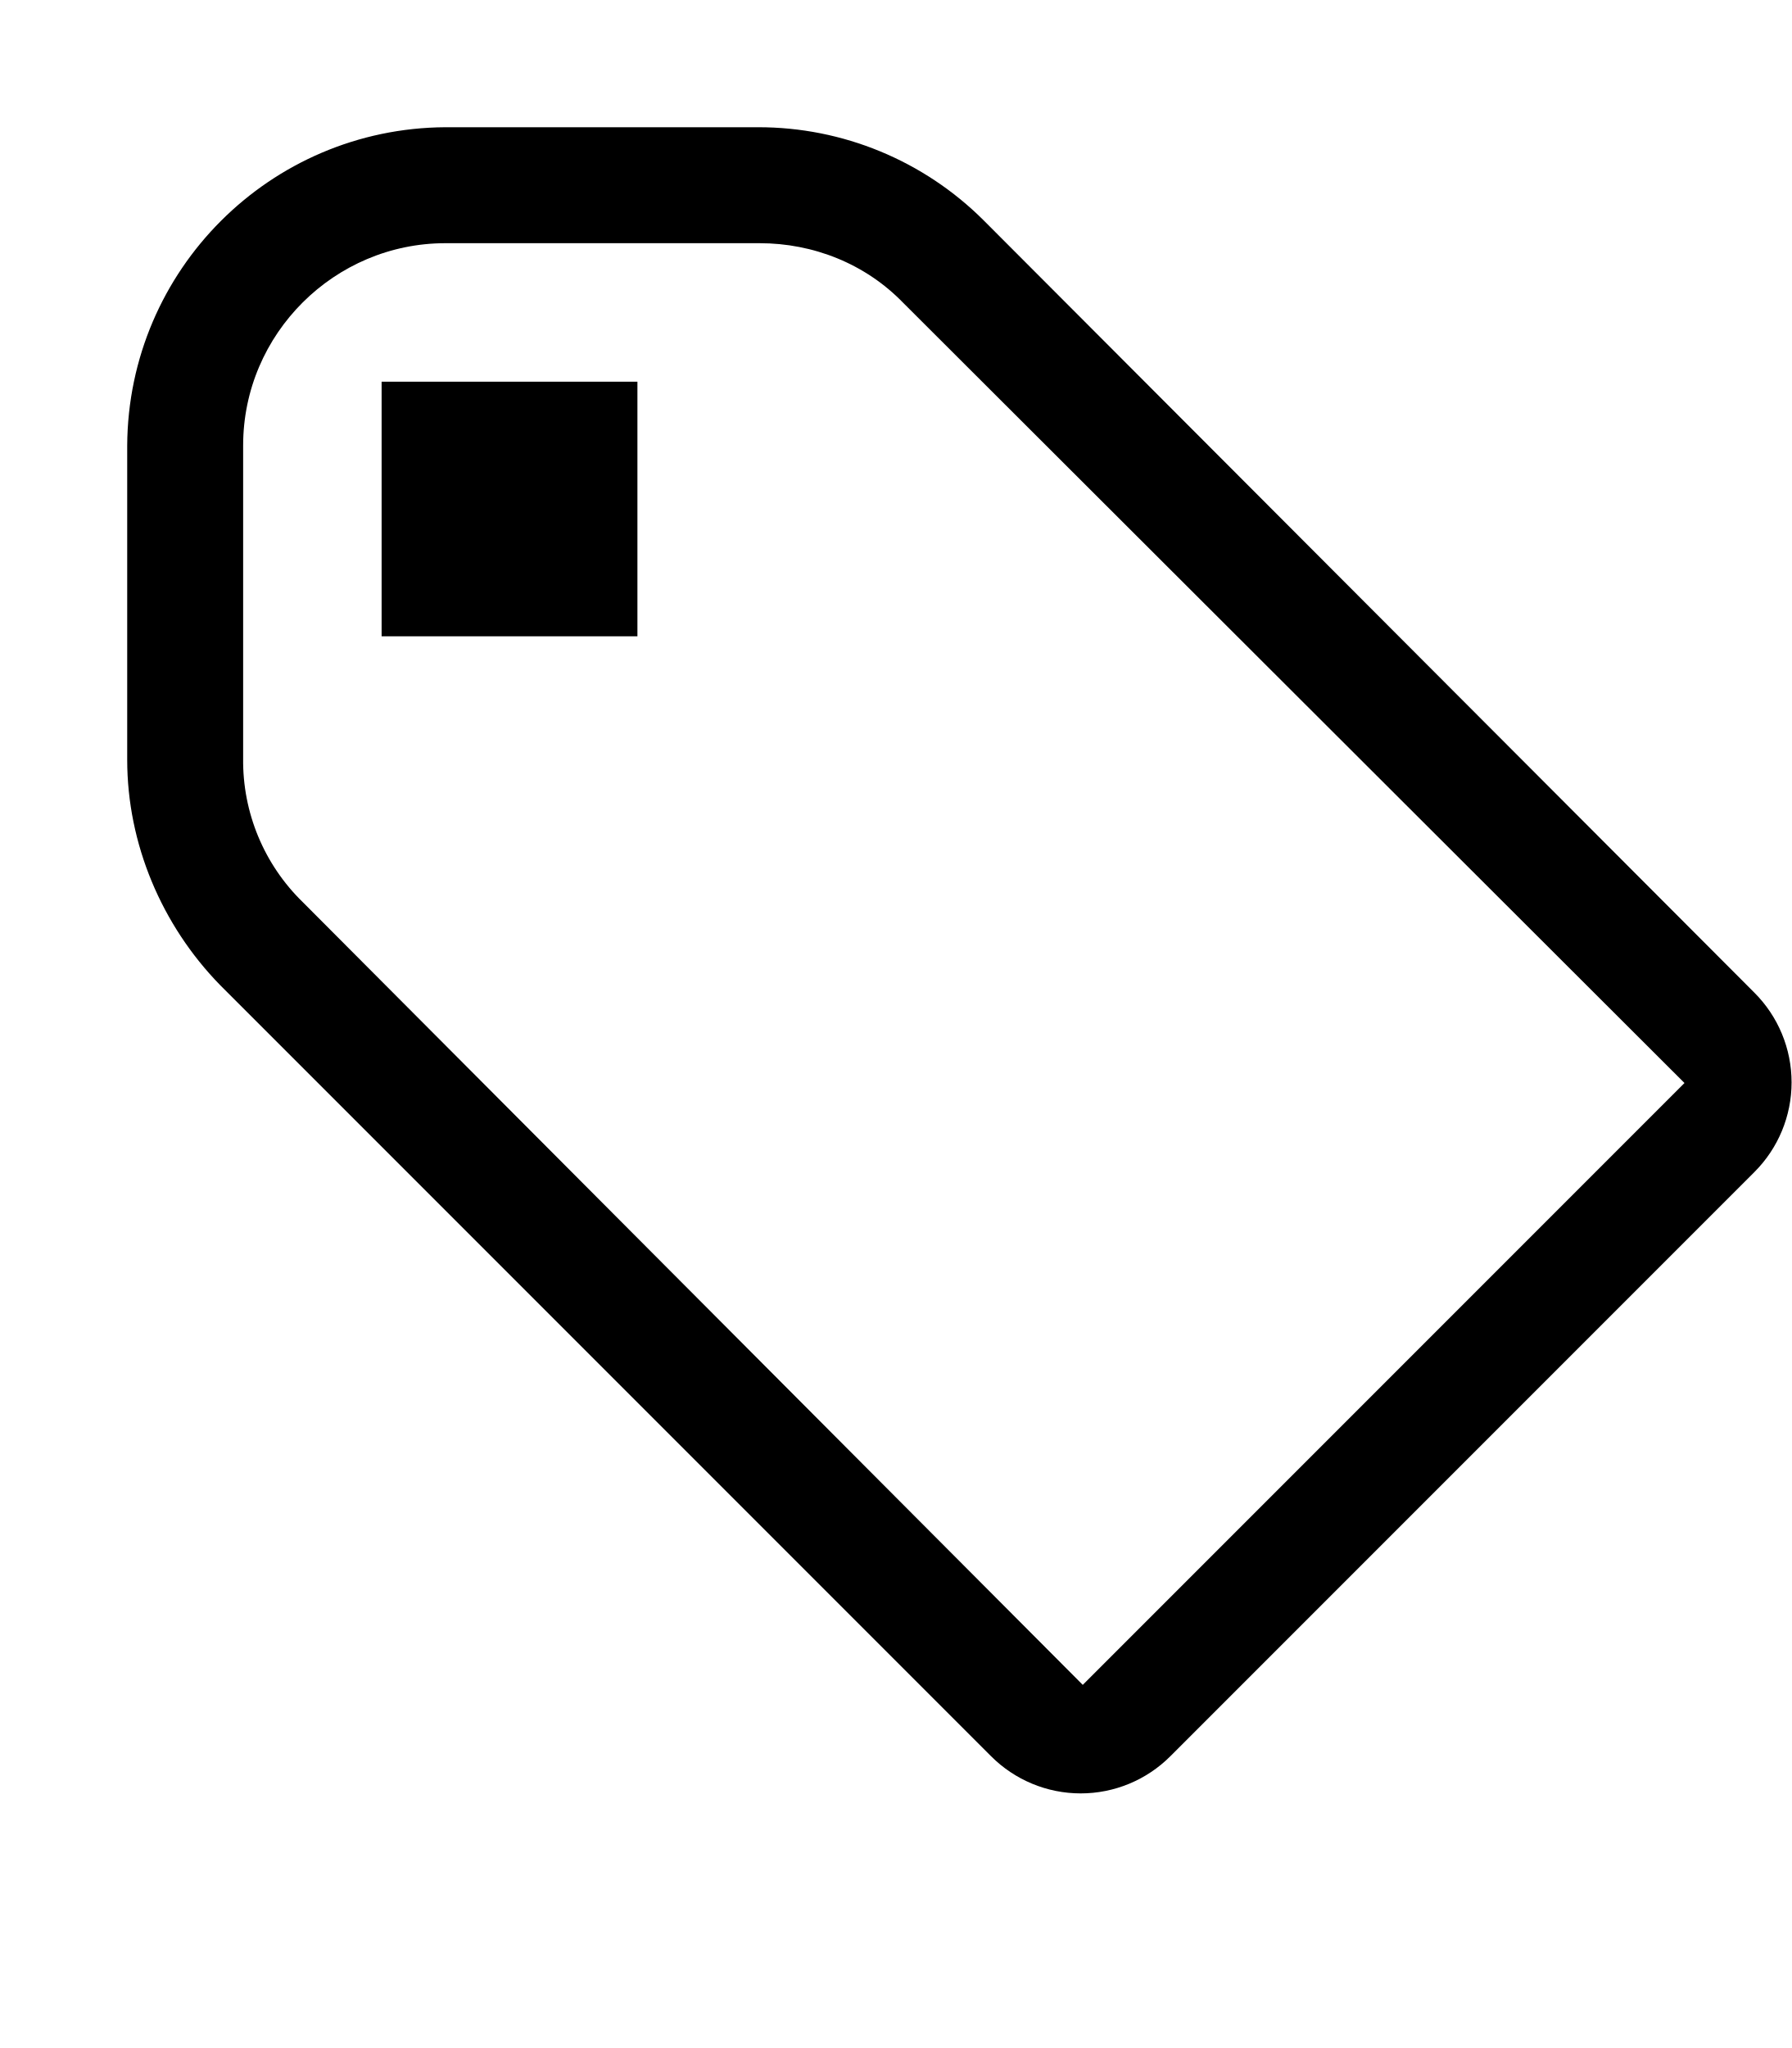
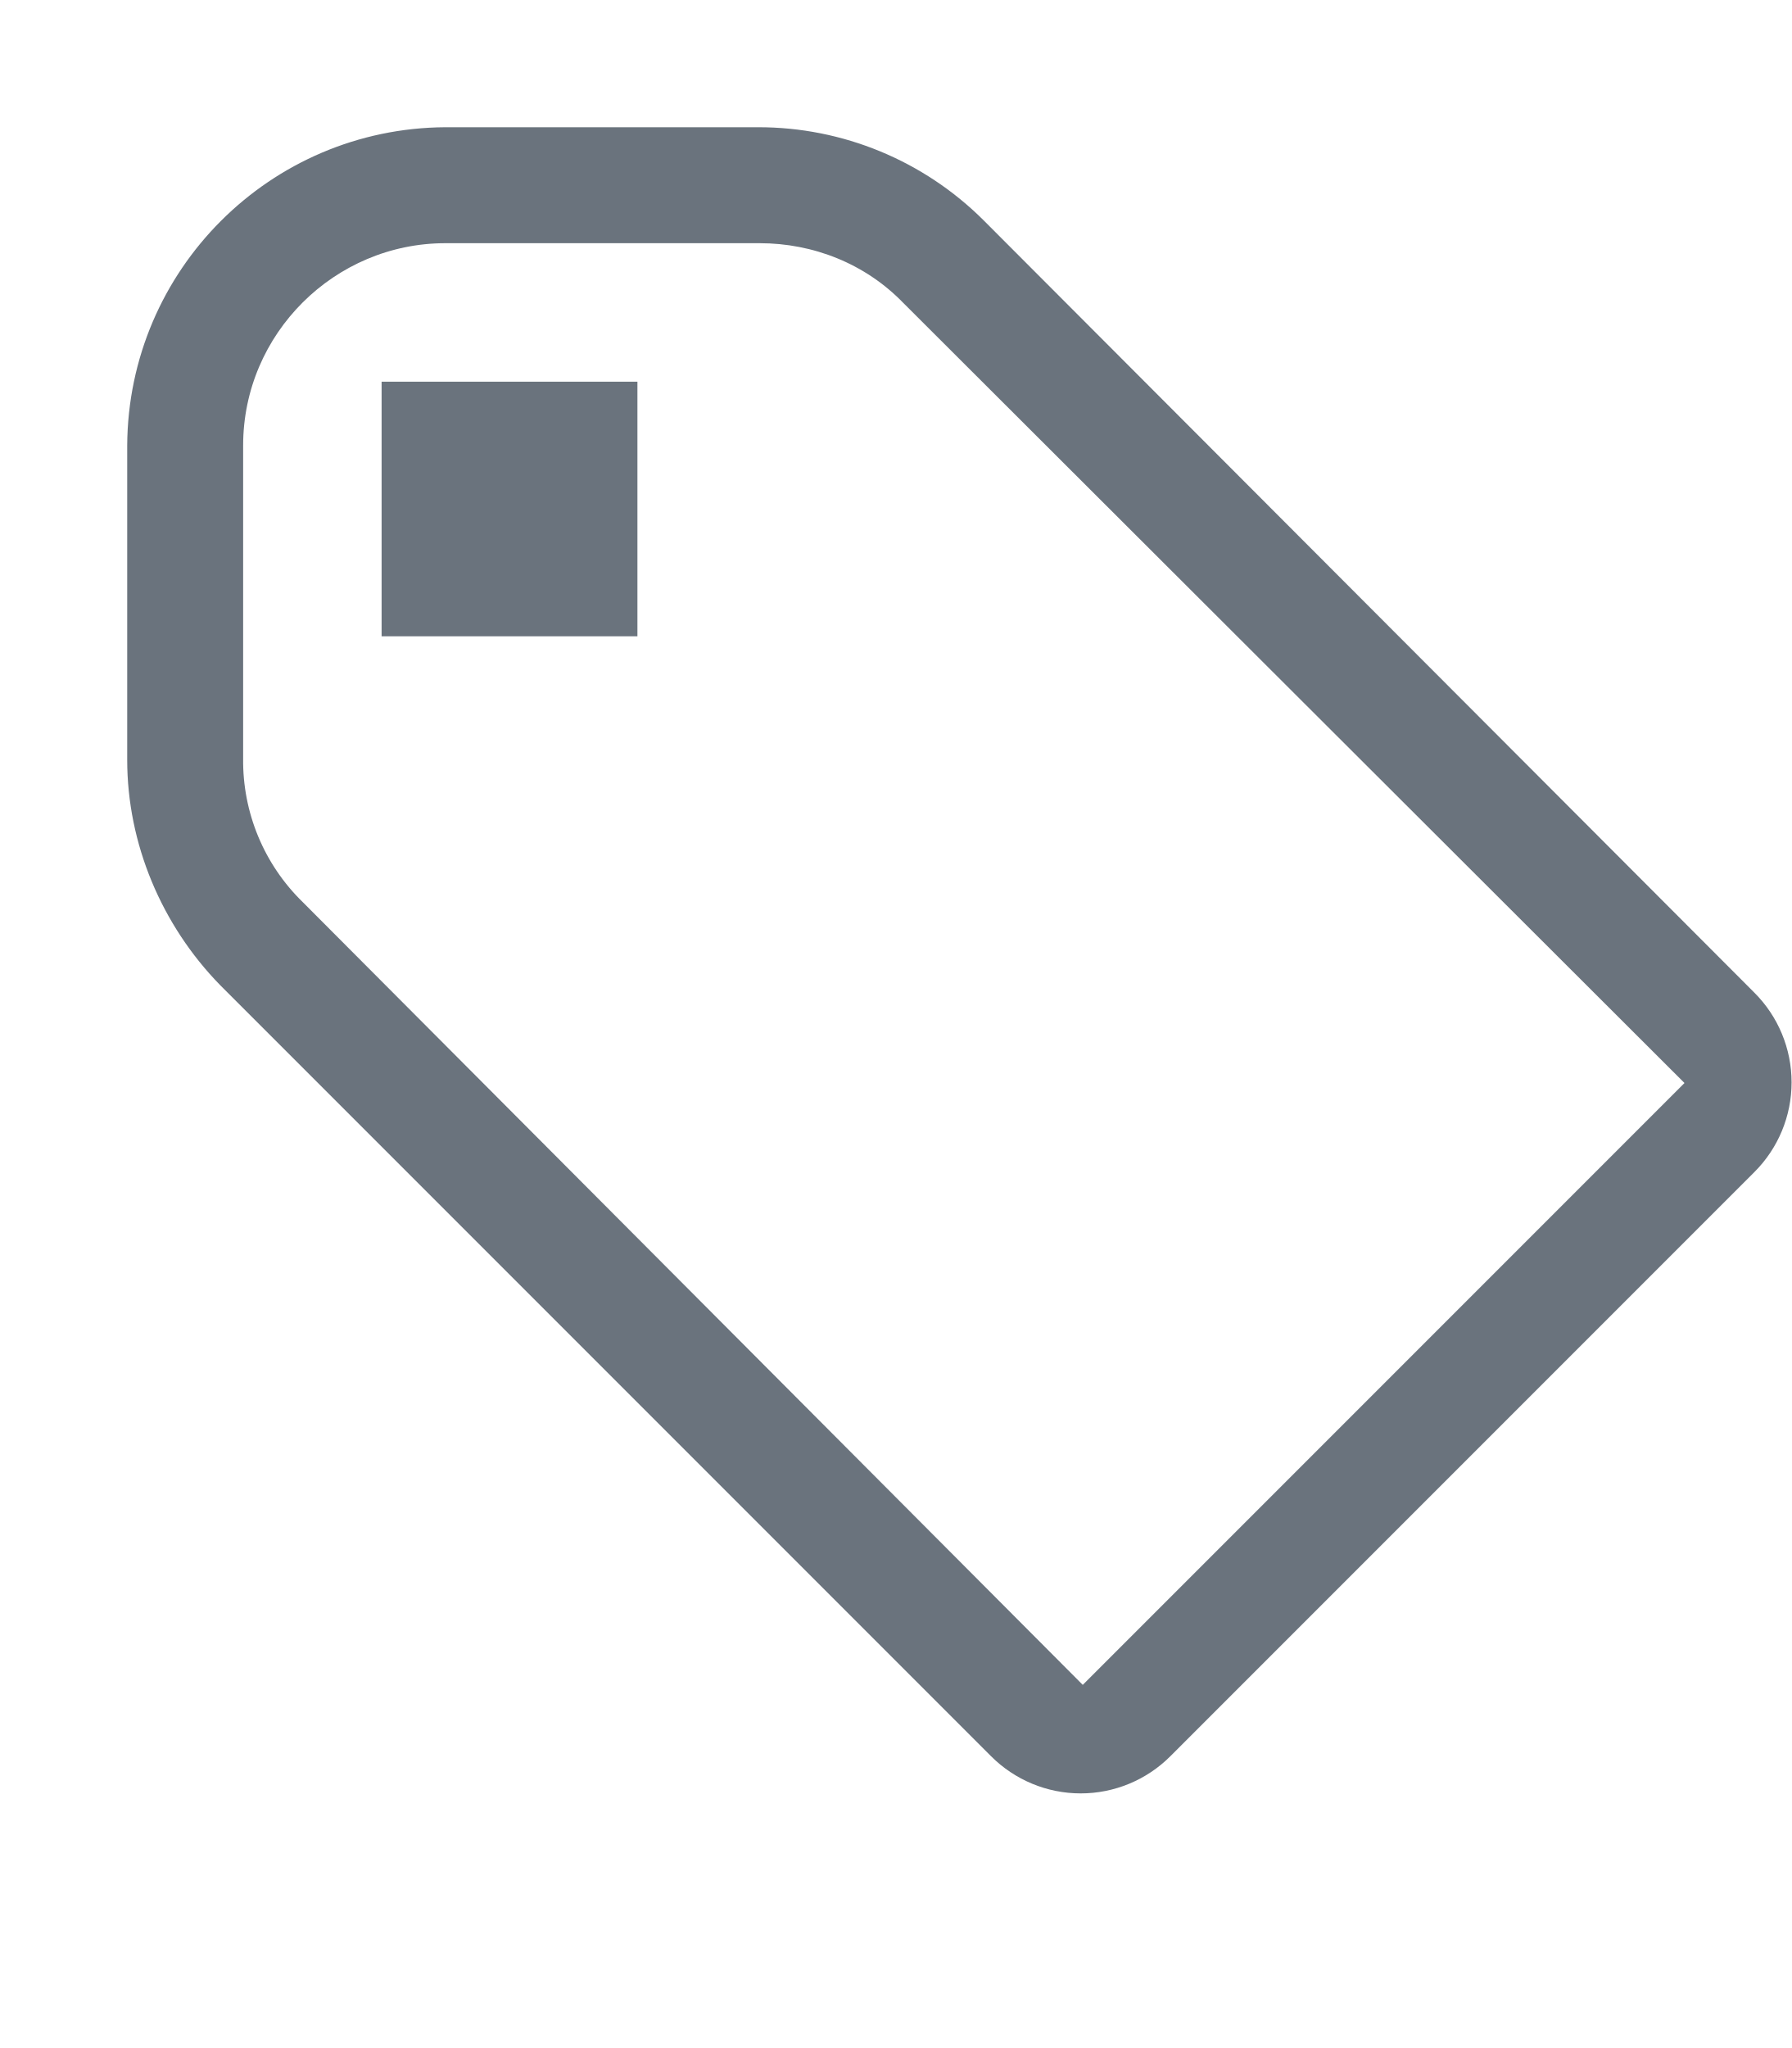
<svg xmlns="http://www.w3.org/2000/svg" width="14" height="16" viewBox="0 0 14 16">
-   <path fill-rule="evenodd" d="M7.685 1.72a2.49 2.49 0 0 0-1.76-.726H3.48A2.5 2.5 0 0 0 .994 3.48v2.456c0 .656.269 1.292.726 1.76l6.024 6.024a.99.99 0 0 0 1.402 0l4.563-4.563a.99.99 0 0 0 0-1.402L7.685 1.72zM2.366 7.048A1.54 1.54 0 0 1 1.9 5.925V3.48c0-.874.716-1.58 1.58-1.58h2.456c.418 0 .825.159 1.123.467l6.104 6.094-4.702 4.702-6.094-6.114zm.626-4.066h1.989v1.989H2.982V2.982h.01z" />
+   <path fill="#6a737d" fill-rule="evenodd" d="M7.685 1.72a2.49 2.49 0 0 0-1.76-.726H3.48A2.5 2.5 0 0 0 .994 3.48v2.456c0 .656.269 1.292.726 1.76l6.024 6.024a.99.99 0 0 0 1.402 0l4.563-4.563a.99.99 0 0 0 0-1.402L7.685 1.72zM2.366 7.048A1.54 1.54 0 0 1 1.9 5.925V3.48c0-.874.716-1.58 1.58-1.58h2.456c.418 0 .825.159 1.123.467l6.104 6.094-4.702 4.702-6.094-6.114zm.626-4.066h1.989v1.989H2.982V2.982h.01z" />
</svg>
